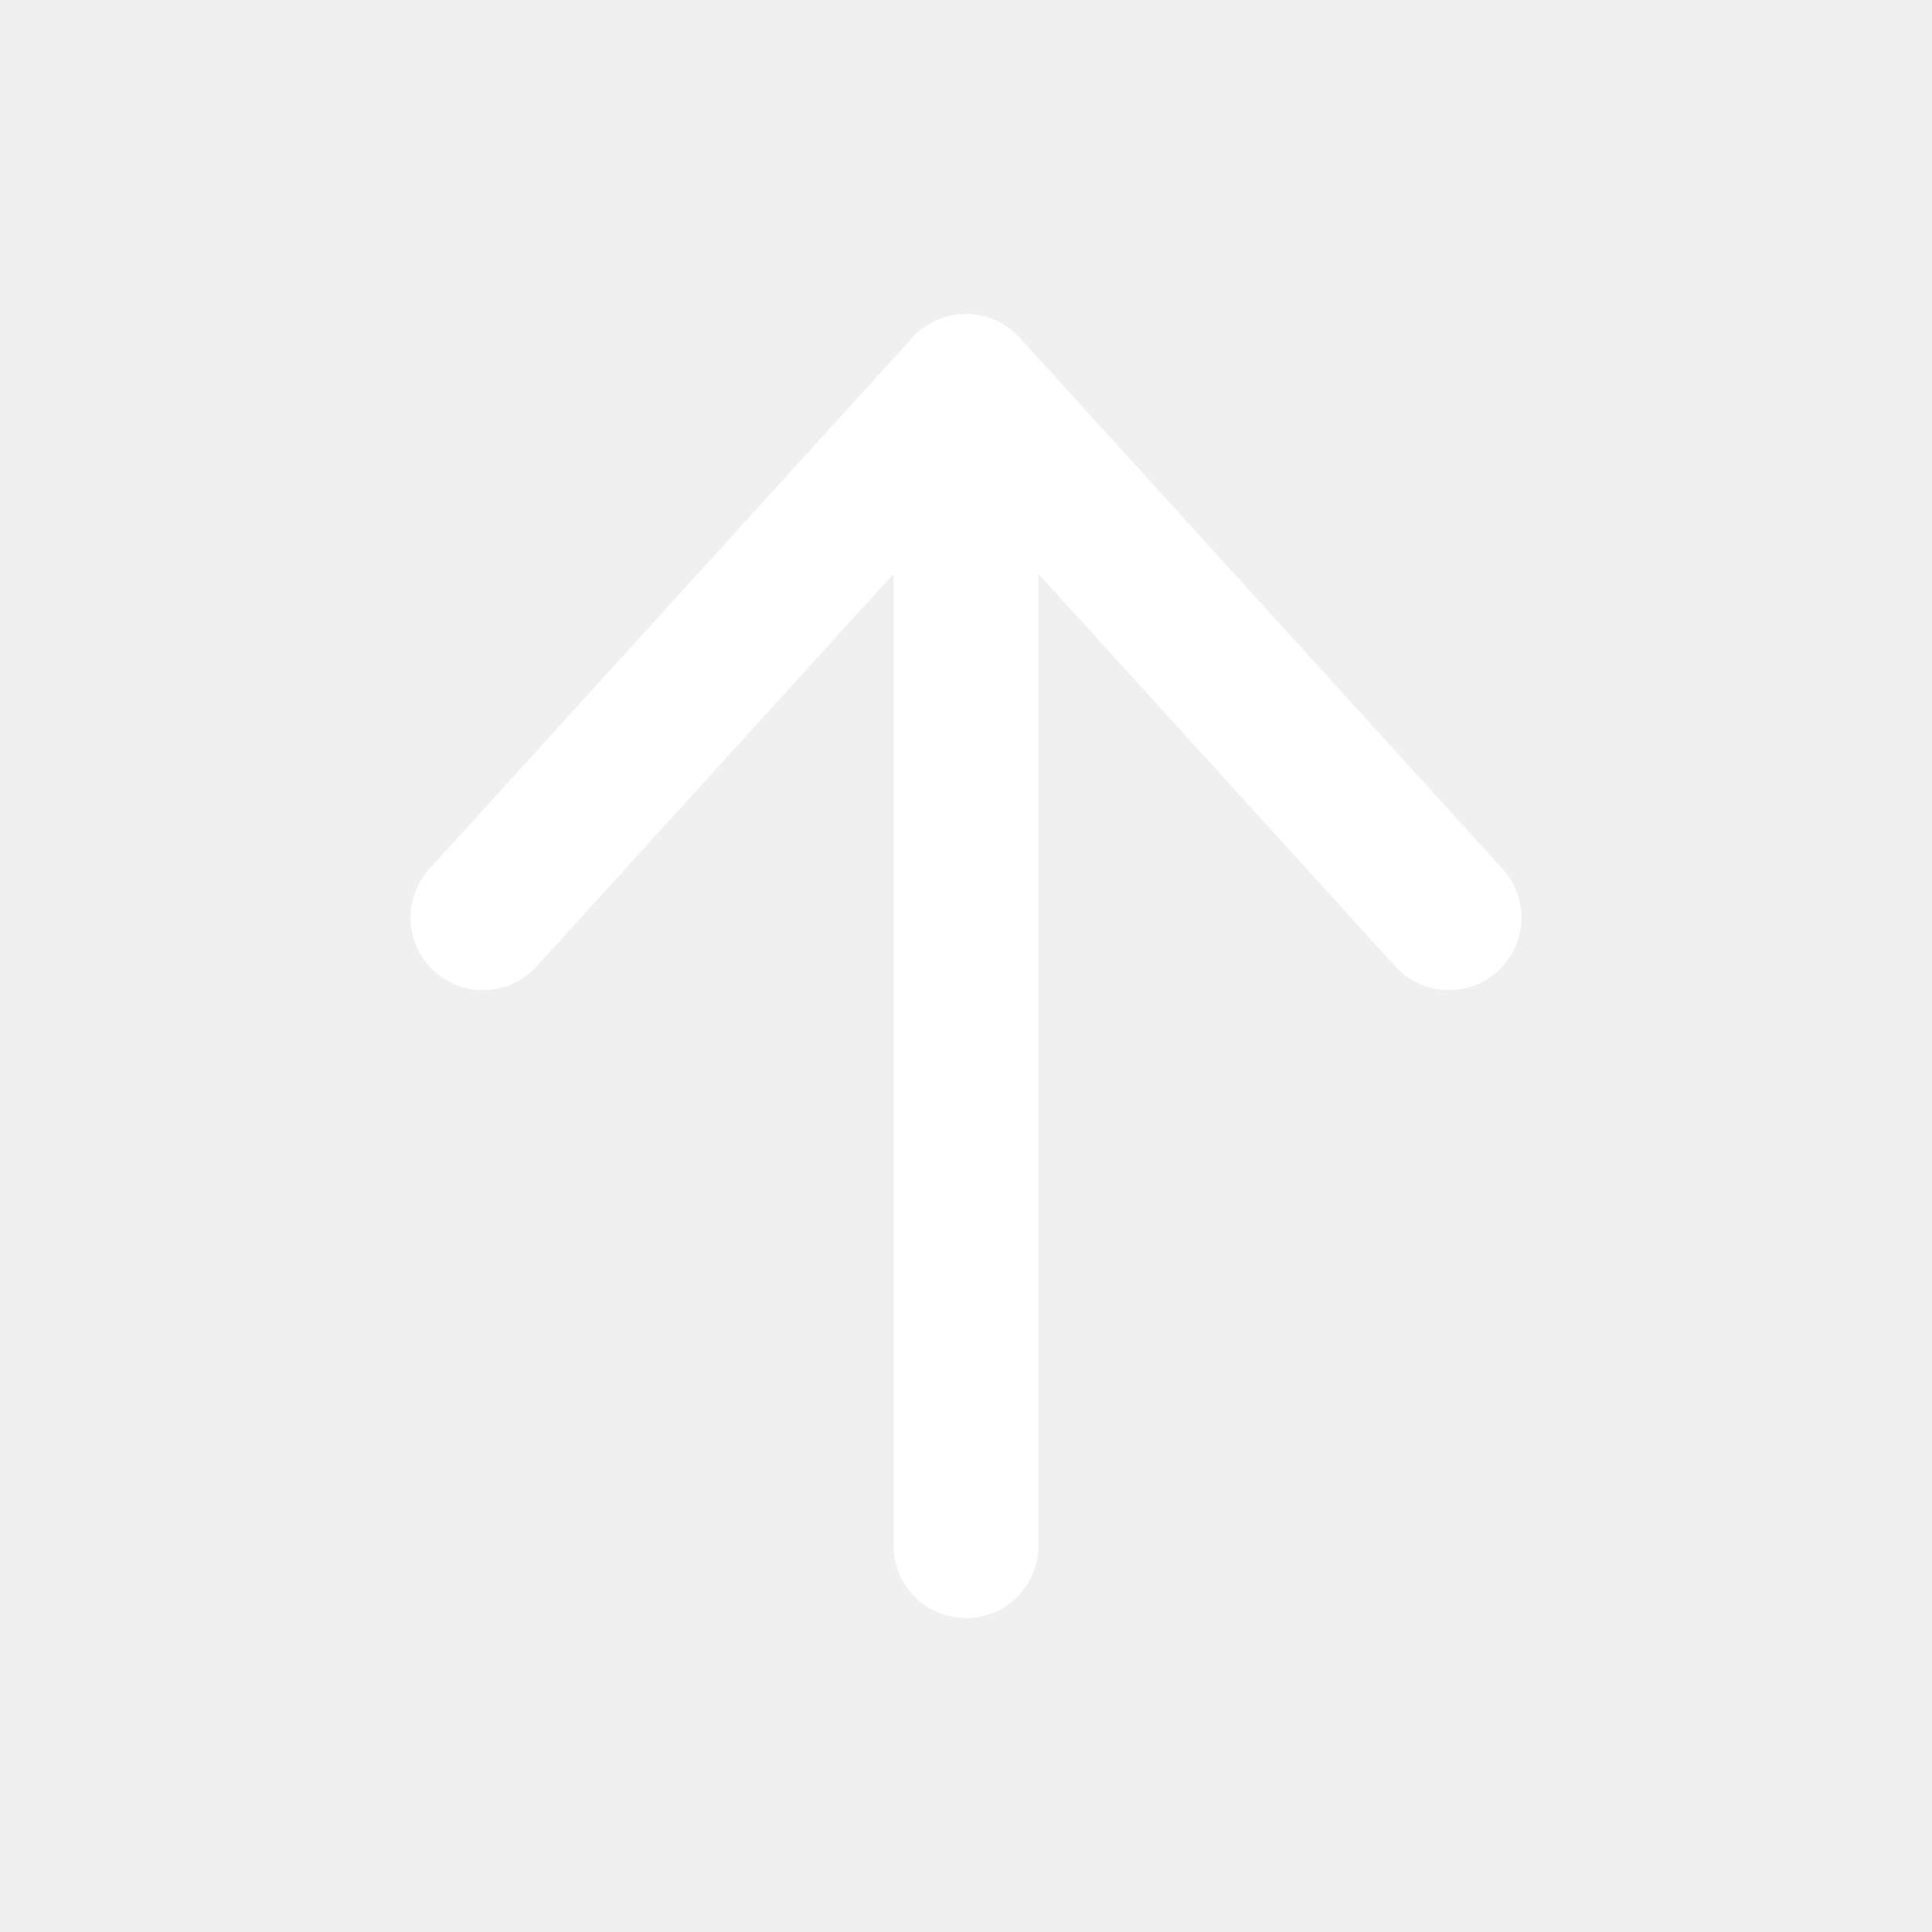
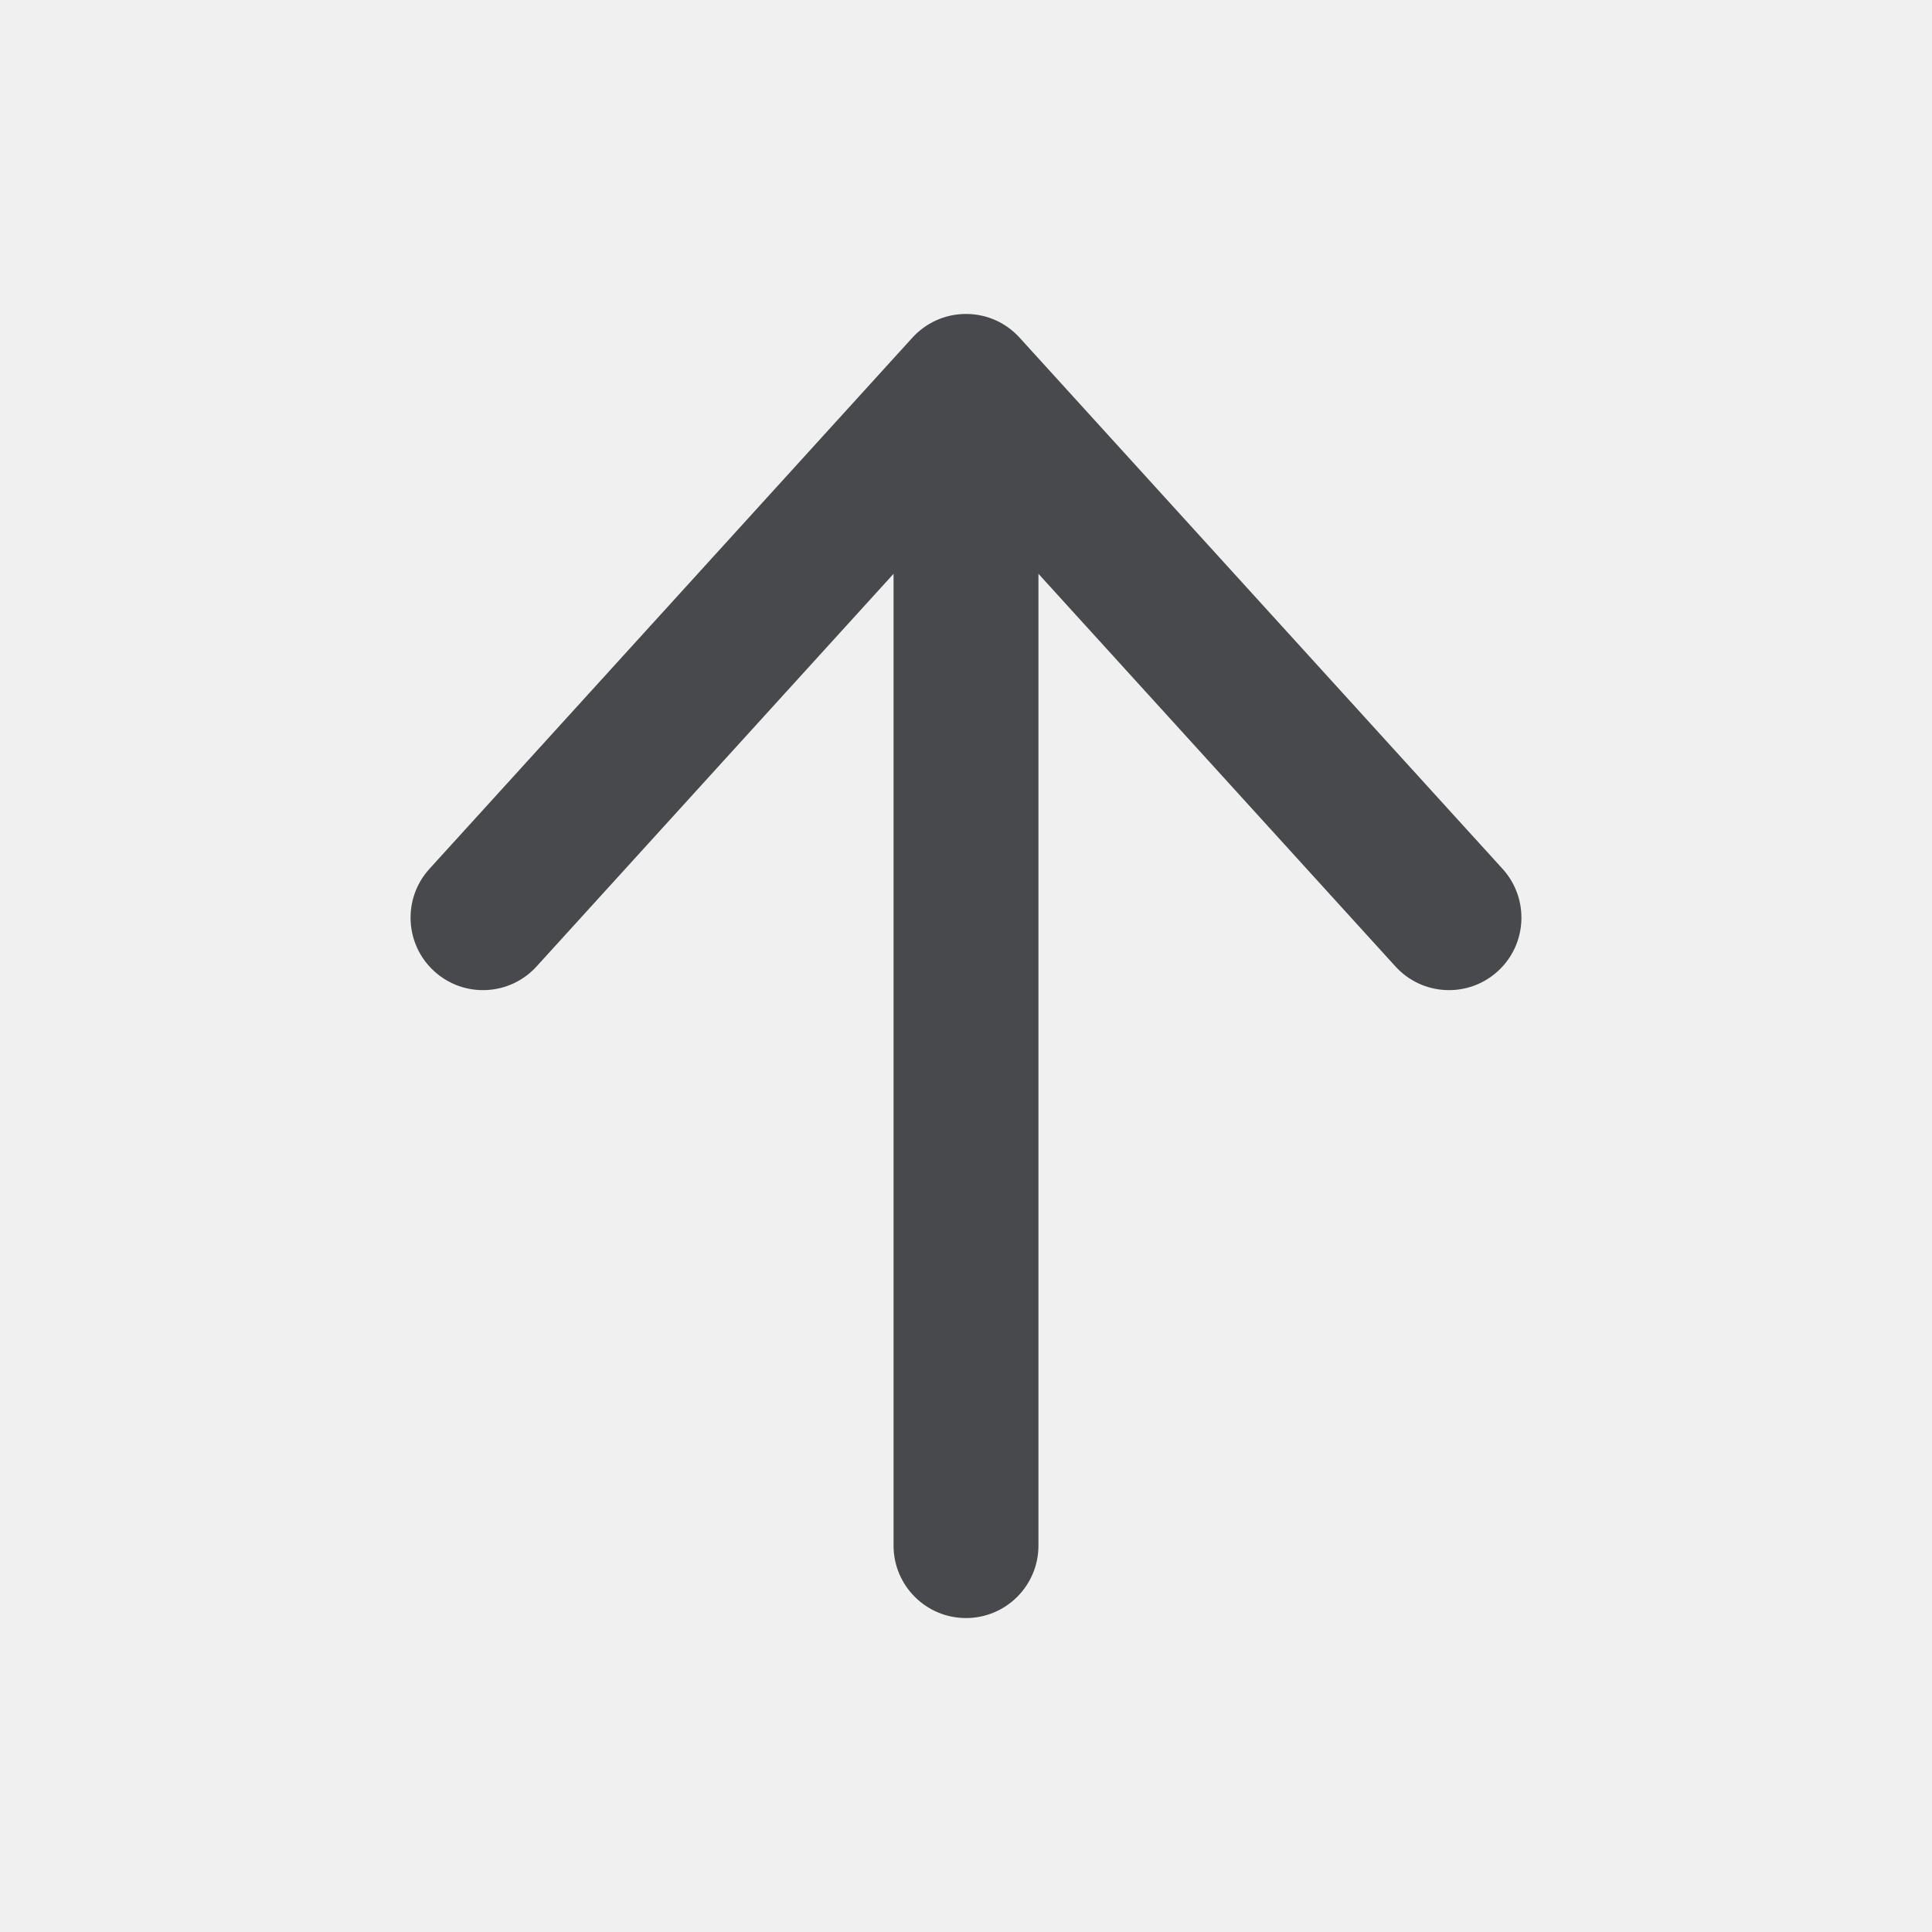
- <svg xmlns="http://www.w3.org/2000/svg" width="32" height="32" viewBox="0 0 32 32" fill="none">
-   <path d="M16 5.2C16.353 5.2 16.67 5.352 16.89 5.595L24.888 14.393C25.334 14.883 25.298 15.642 24.807 16.088C24.317 16.534 23.558 16.497 23.112 16.007L17.2 9.504V25.6C17.2 26.263 16.663 26.8 16 26.8C15.337 26.8 14.8 26.263 14.8 25.6V9.504L8.888 16.007C8.442 16.497 7.683 16.534 7.193 16.088C6.702 15.642 6.666 14.883 7.112 14.393L15.108 5.597C15.328 5.353 15.646 5.2 16 5.2C16 5.2 16 5.2 16 5.2Z" fill="white" />
+ <svg xmlns="http://www.w3.org/2000/svg" width="24" height="24" viewBox="0 0 24 24" fill="none">
+   <g id="icon-up-arrow">
+     <path id="Union" d="M12 3.9C12.265 3.9 12.503 4.014 12.667 4.196L18.666 10.794C19 11.162 18.973 11.732 18.605 12.066C18.238 12.4 17.668 12.373 17.334 12.005L12.9 7.128V19.2C12.9 19.697 12.497 20.1 12 20.1C11.503 20.1 11.1 19.697 11.1 19.2V7.128L6.666 12.005C6.332 12.373 5.762 12.4 5.395 12.066C5.027 11.732 5 11.162 5.334 10.794L11.331 4.198C11.496 4.015 11.734 3.9 12 3.9C12 3.9 12 3.9 12 3.9Z" fill="#47494D" />
+   </g>
</svg>
